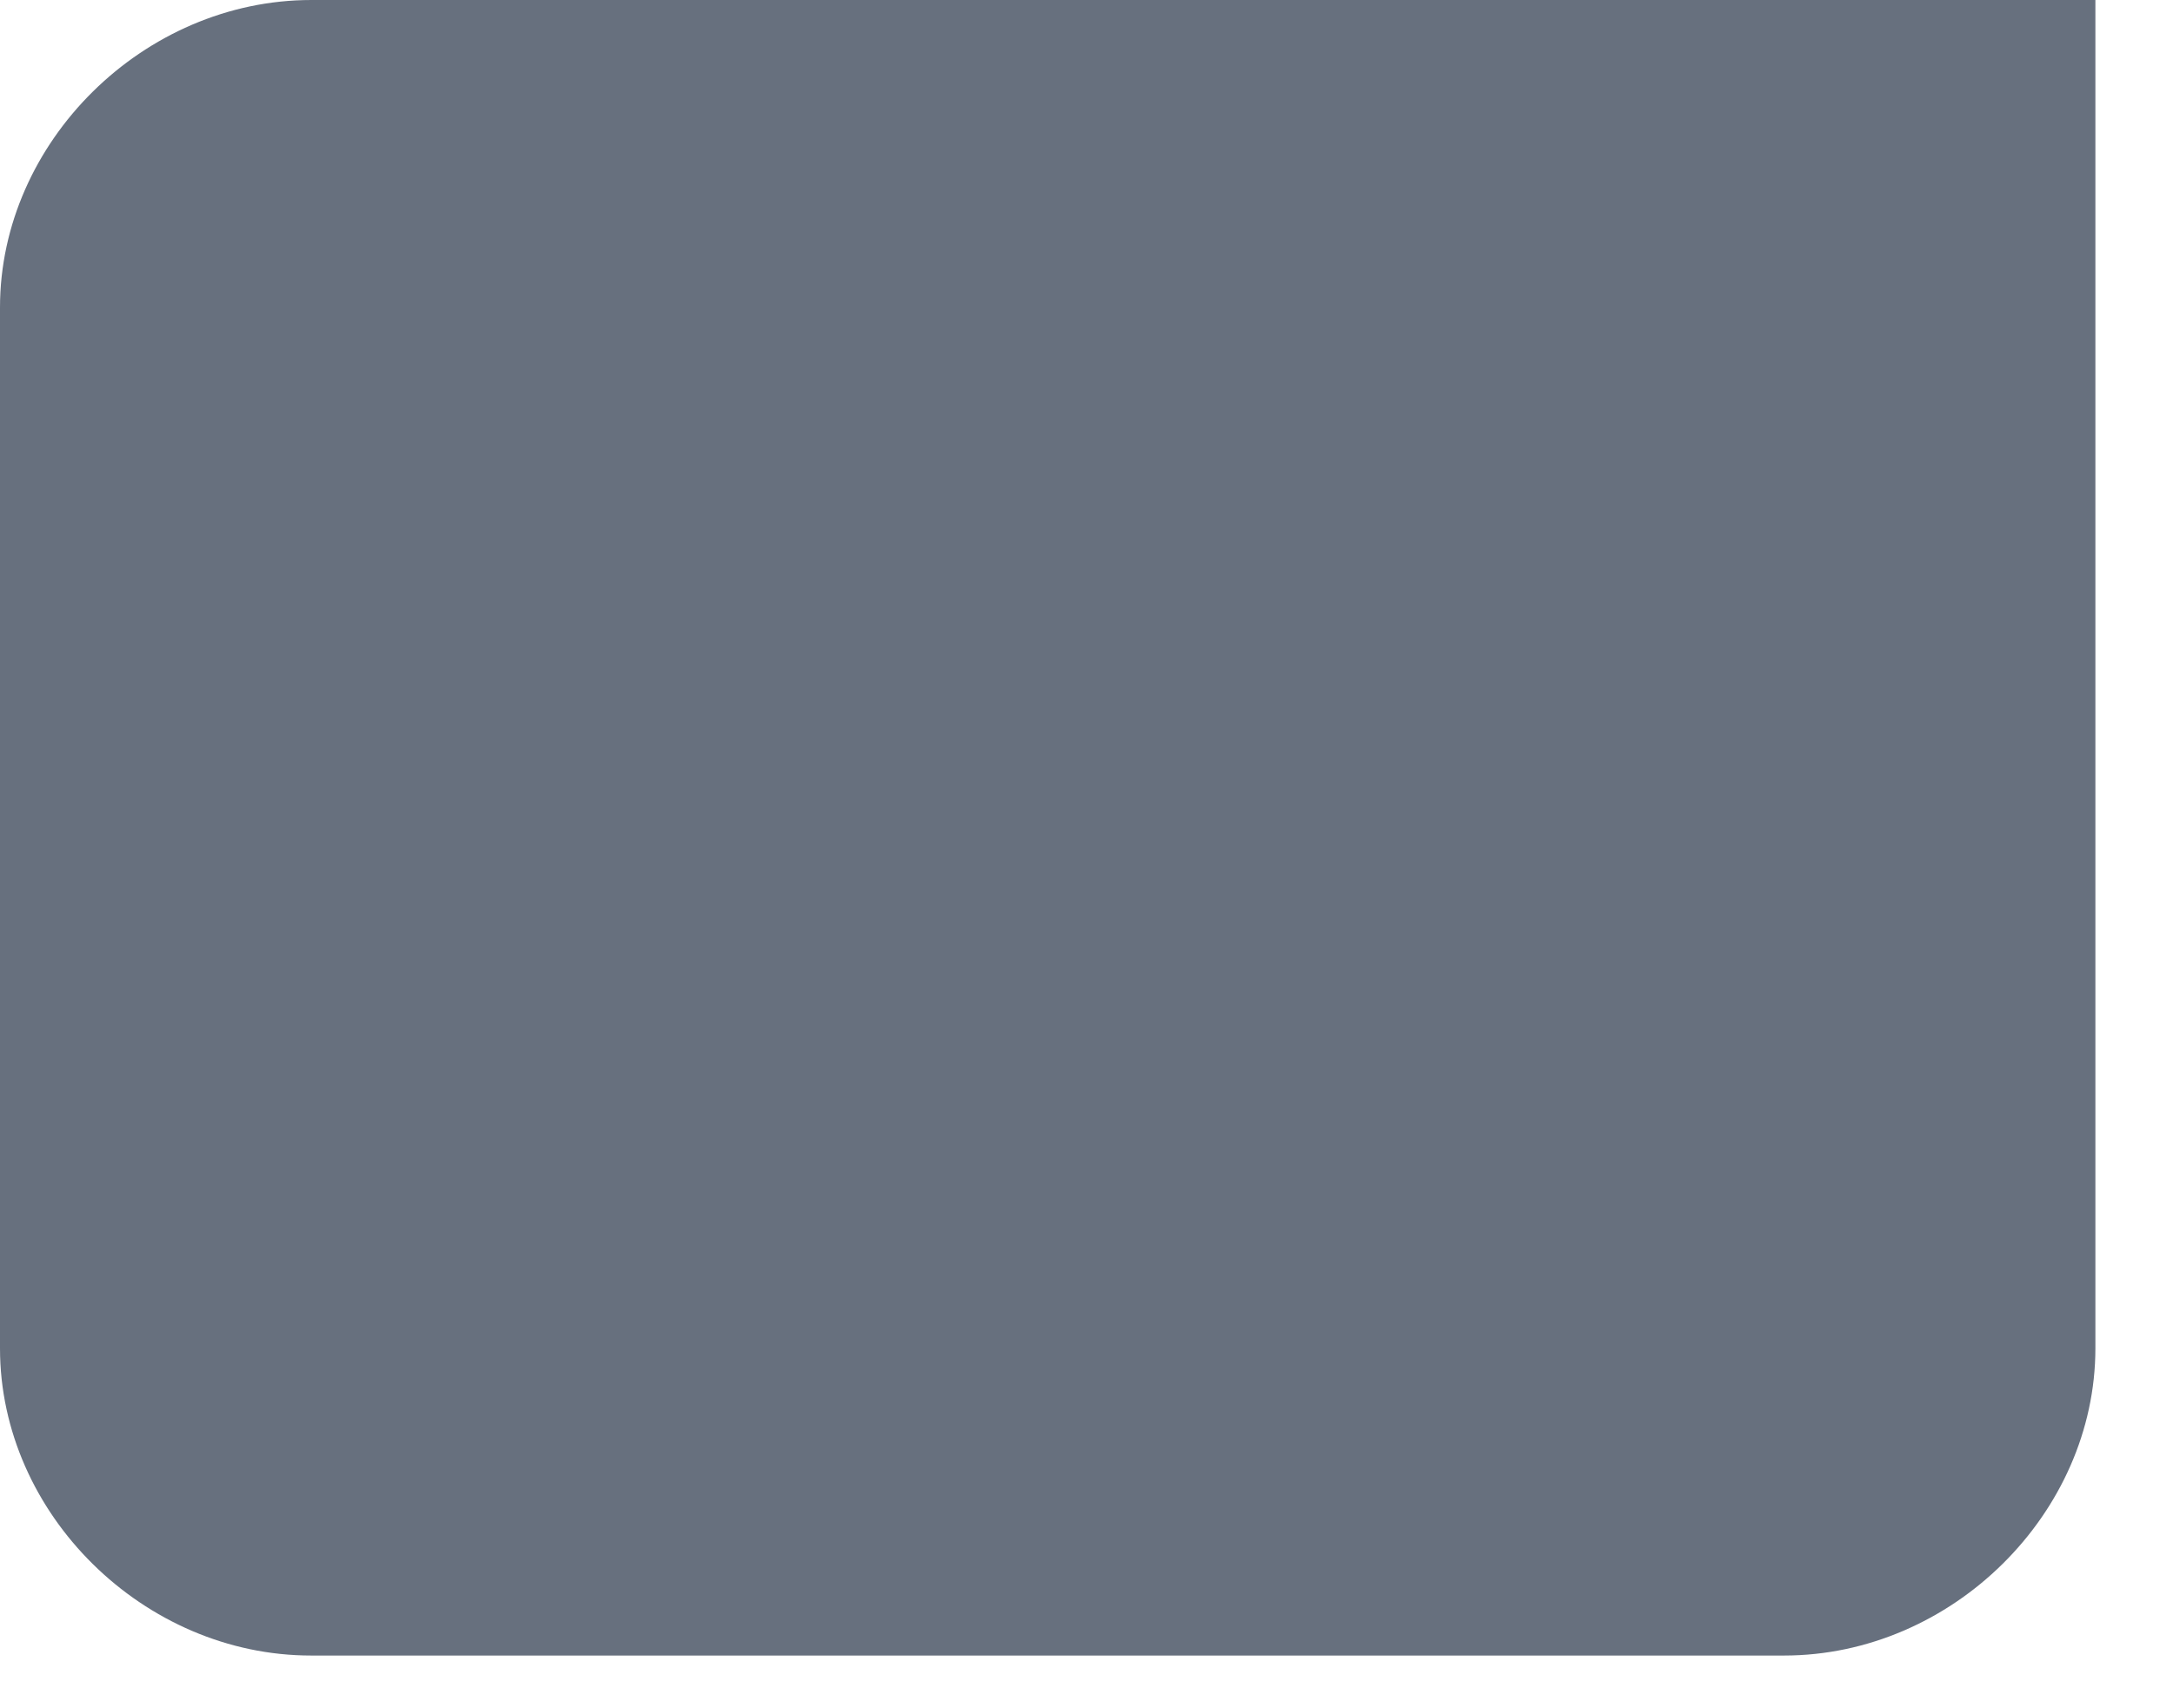
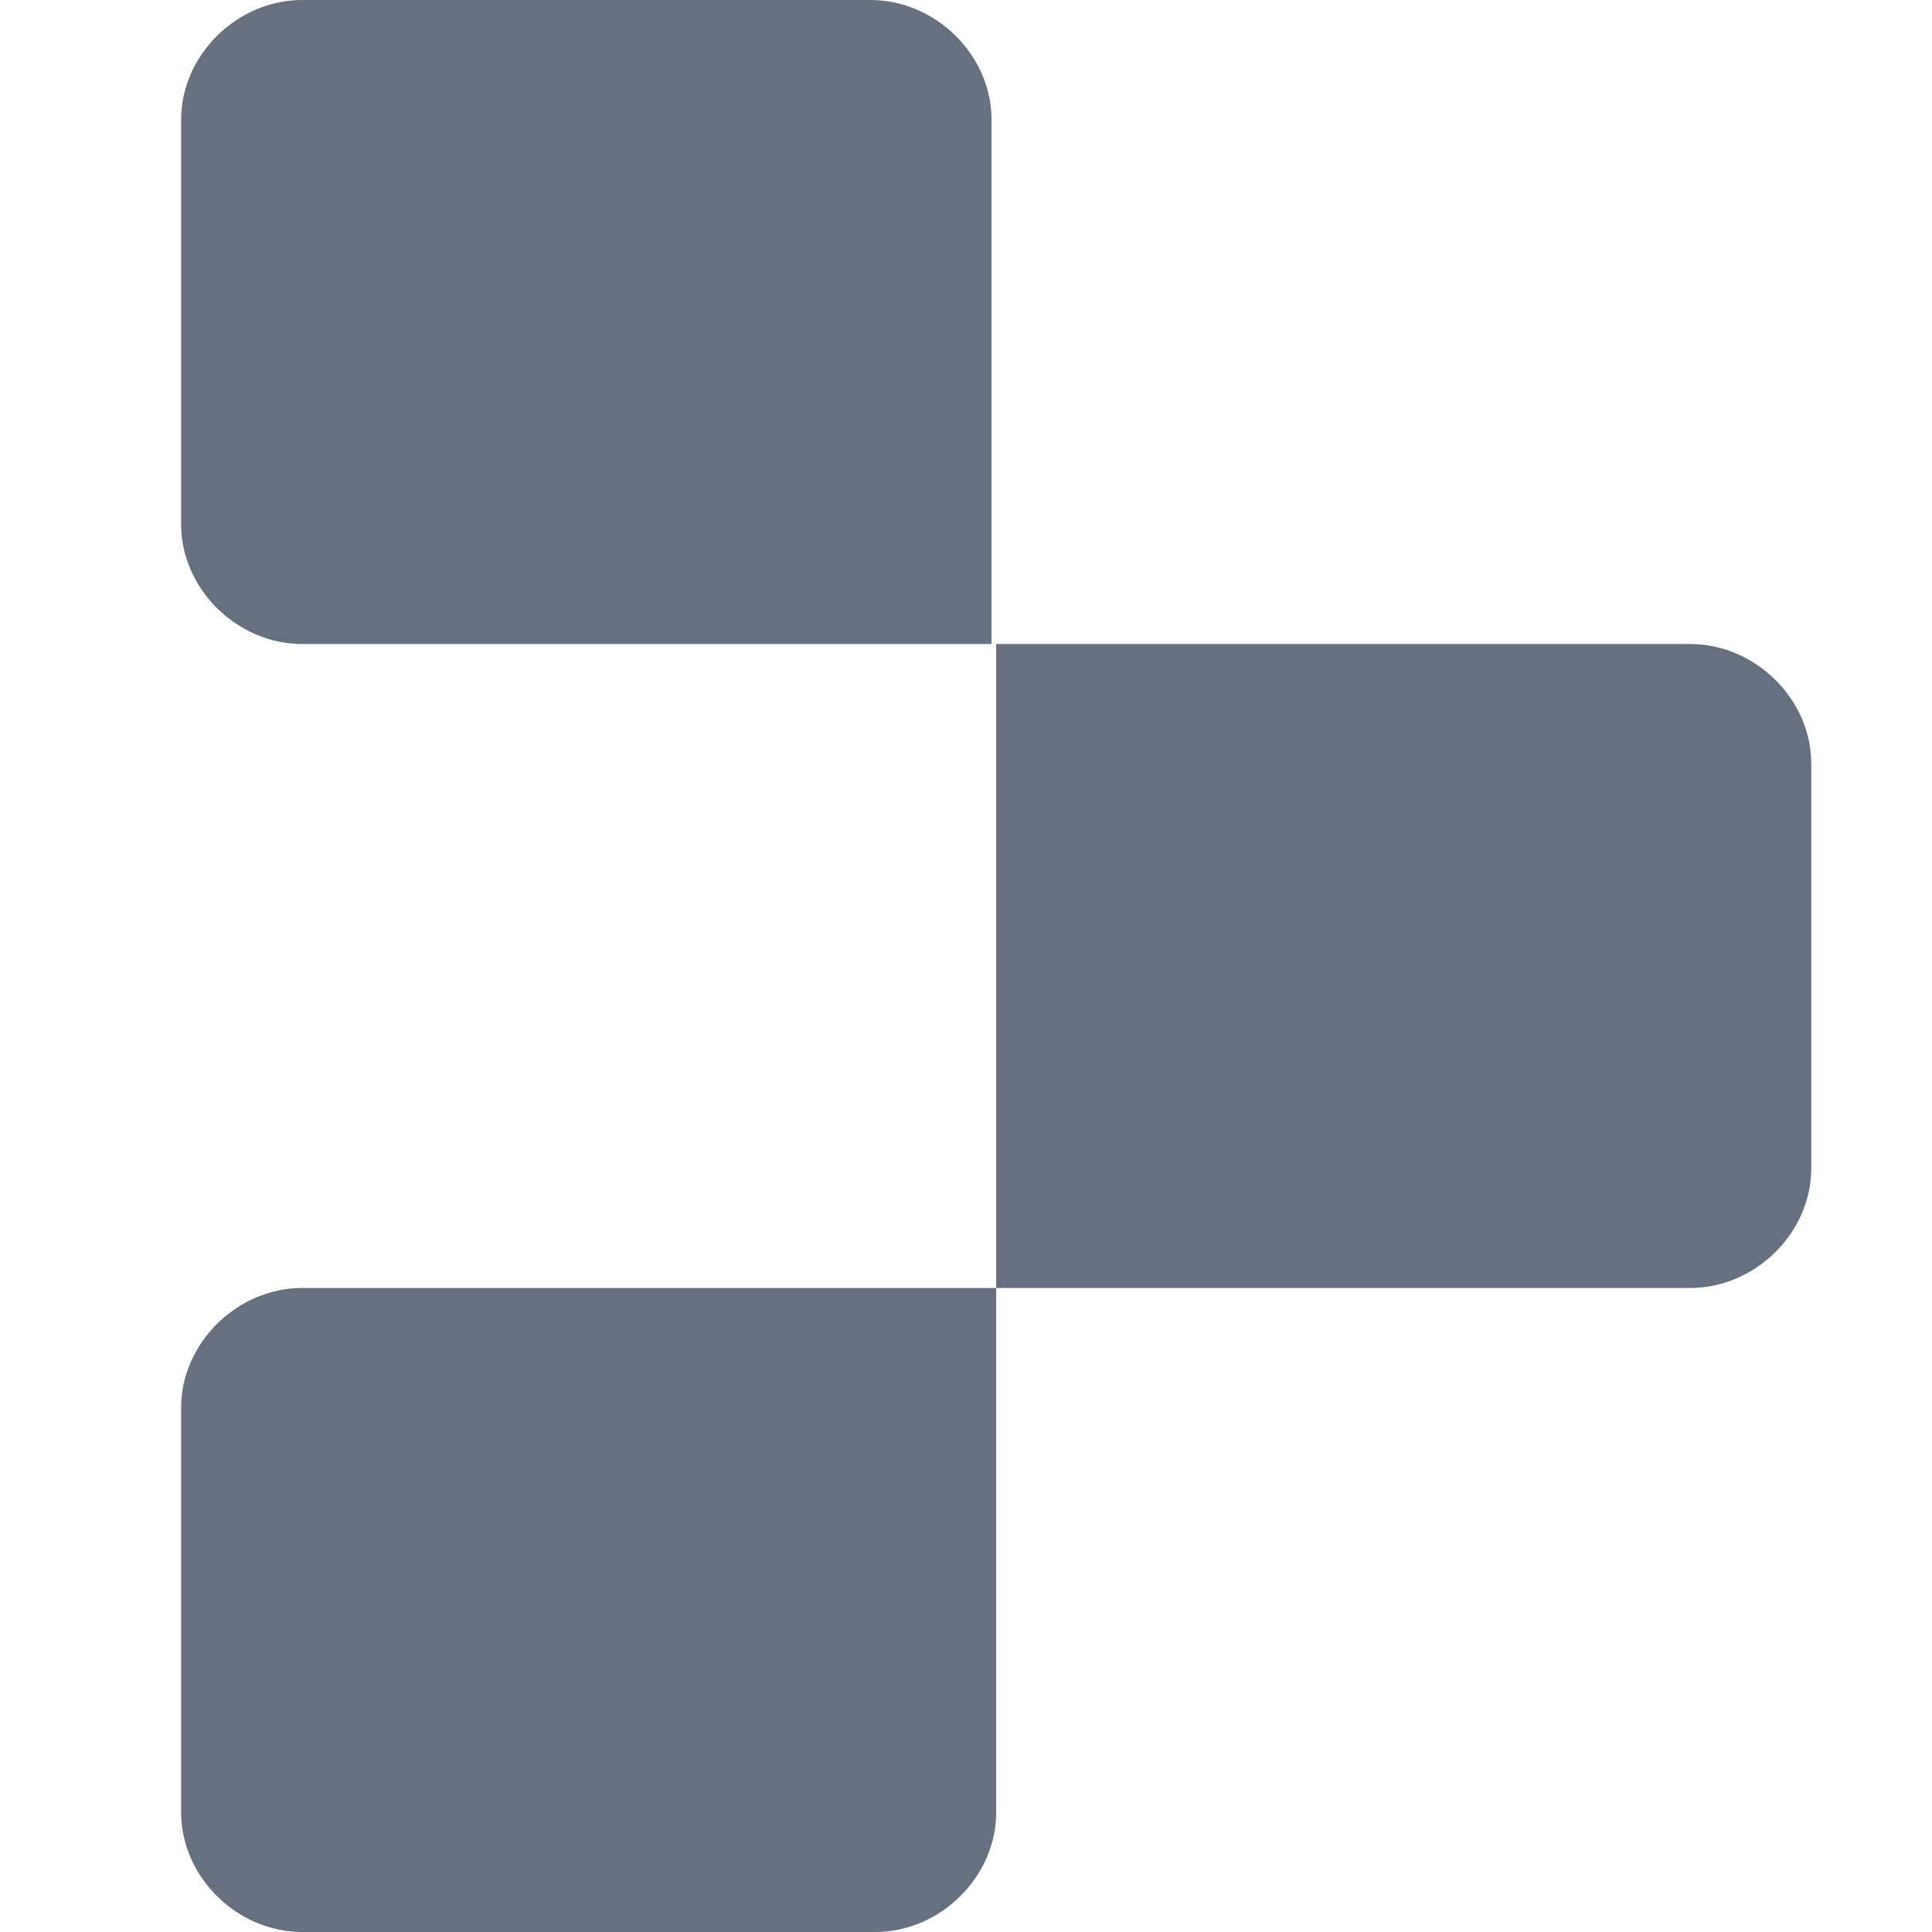
- <svg xmlns="http://www.w3.org/2000/svg" width="14" height="11" fill="none" viewBox="0 0 14 11">
-   <path fill="#67707e" d="M0 1.981C0 .914.926 0 2.006 0H13.5v8.686c0 1.066-.926 1.98-2.006 1.98H2.006C.926 10.667 0 9.753 0 8.687z" />
+ <svg xmlns="http://www.w3.org/2000/svg" width="32" height="32" viewBox="0 0 32 32" fill="none">
+   <path d="M3 1.981C3 0.914 3.926 0 5.006 0H14.417C15.497 0 16.423 0.914 16.423 1.981V10.667H5.006C3.926 10.667 3 9.752 3 8.686V1.981Z" fill="#67707E" />
+   <path d="M16.5 10.667H27.994C29.074 10.667 30 11.581 30 12.648V19.352C30 20.419 29.074 21.333 27.994 21.333H16.5V10.667Z" fill="#67707E" />
+   <path d="M3 23.314C3 22.248 3.926 21.333 5.006 21.333H16.5V30.019C16.5 31.086 15.574 32 14.494 32H5.006C3.926 32 3 31.086 3 30.019V23.314Z" fill="#67707E" />
</svg>
